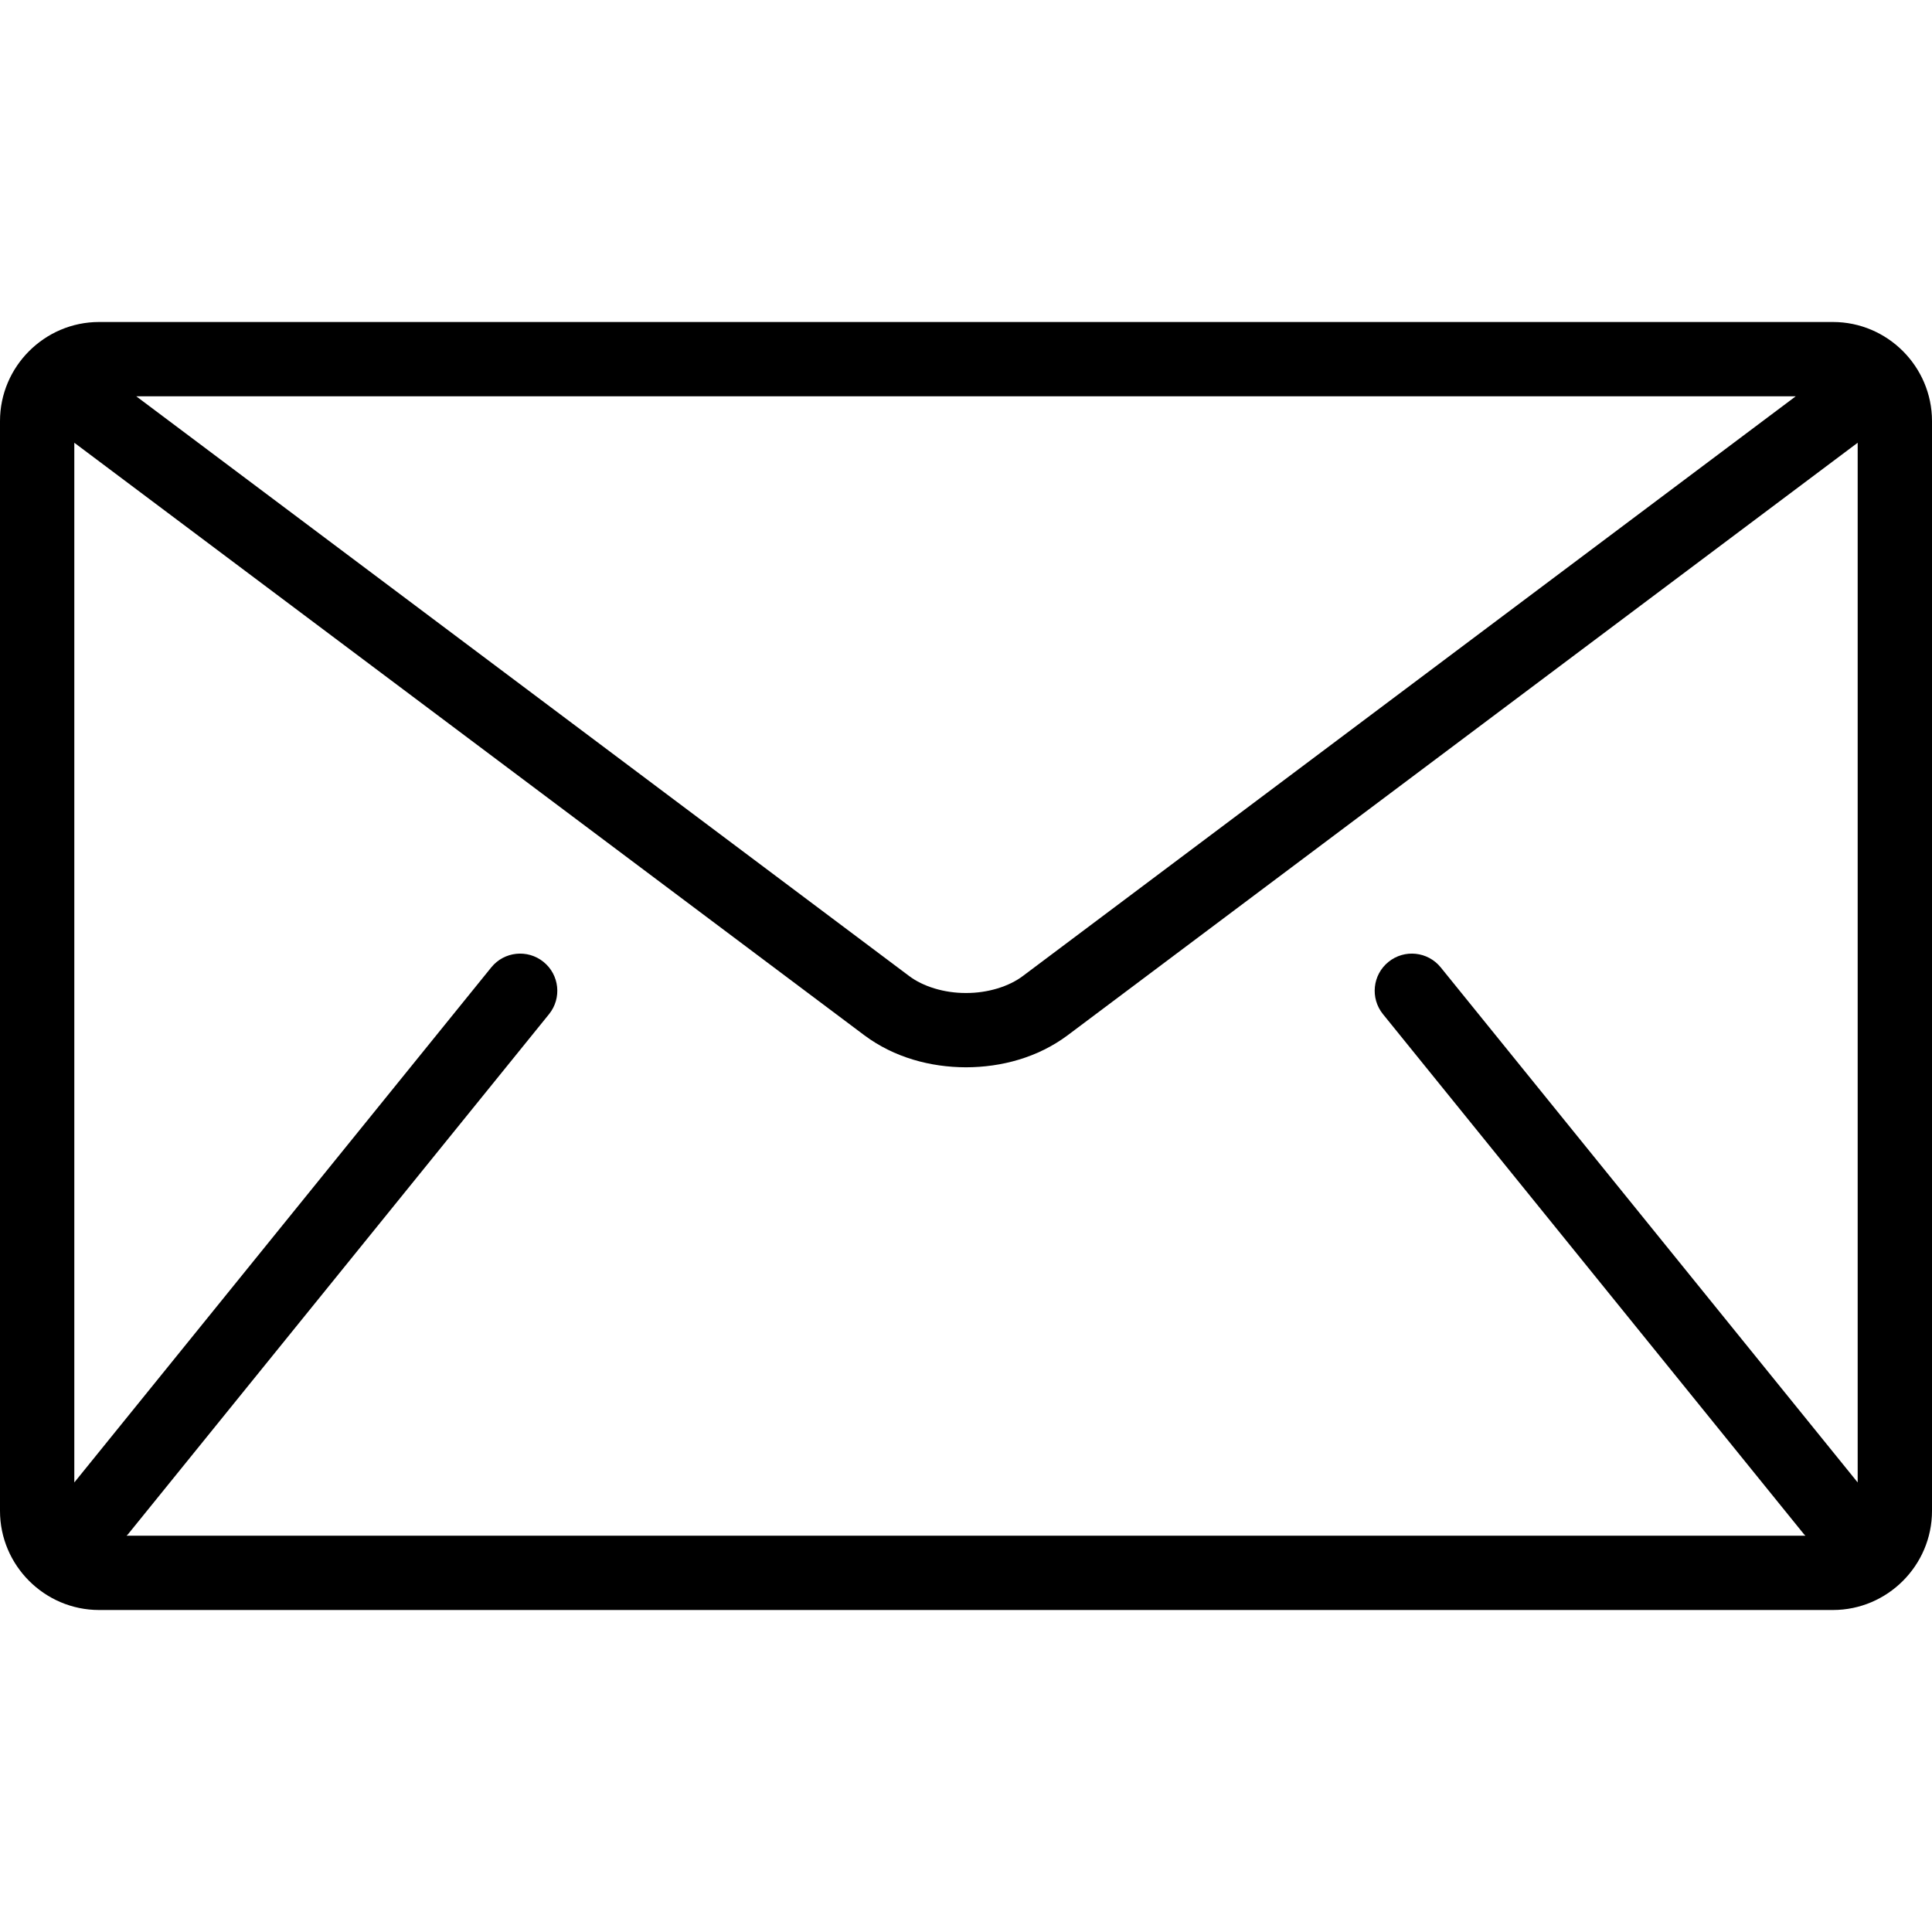
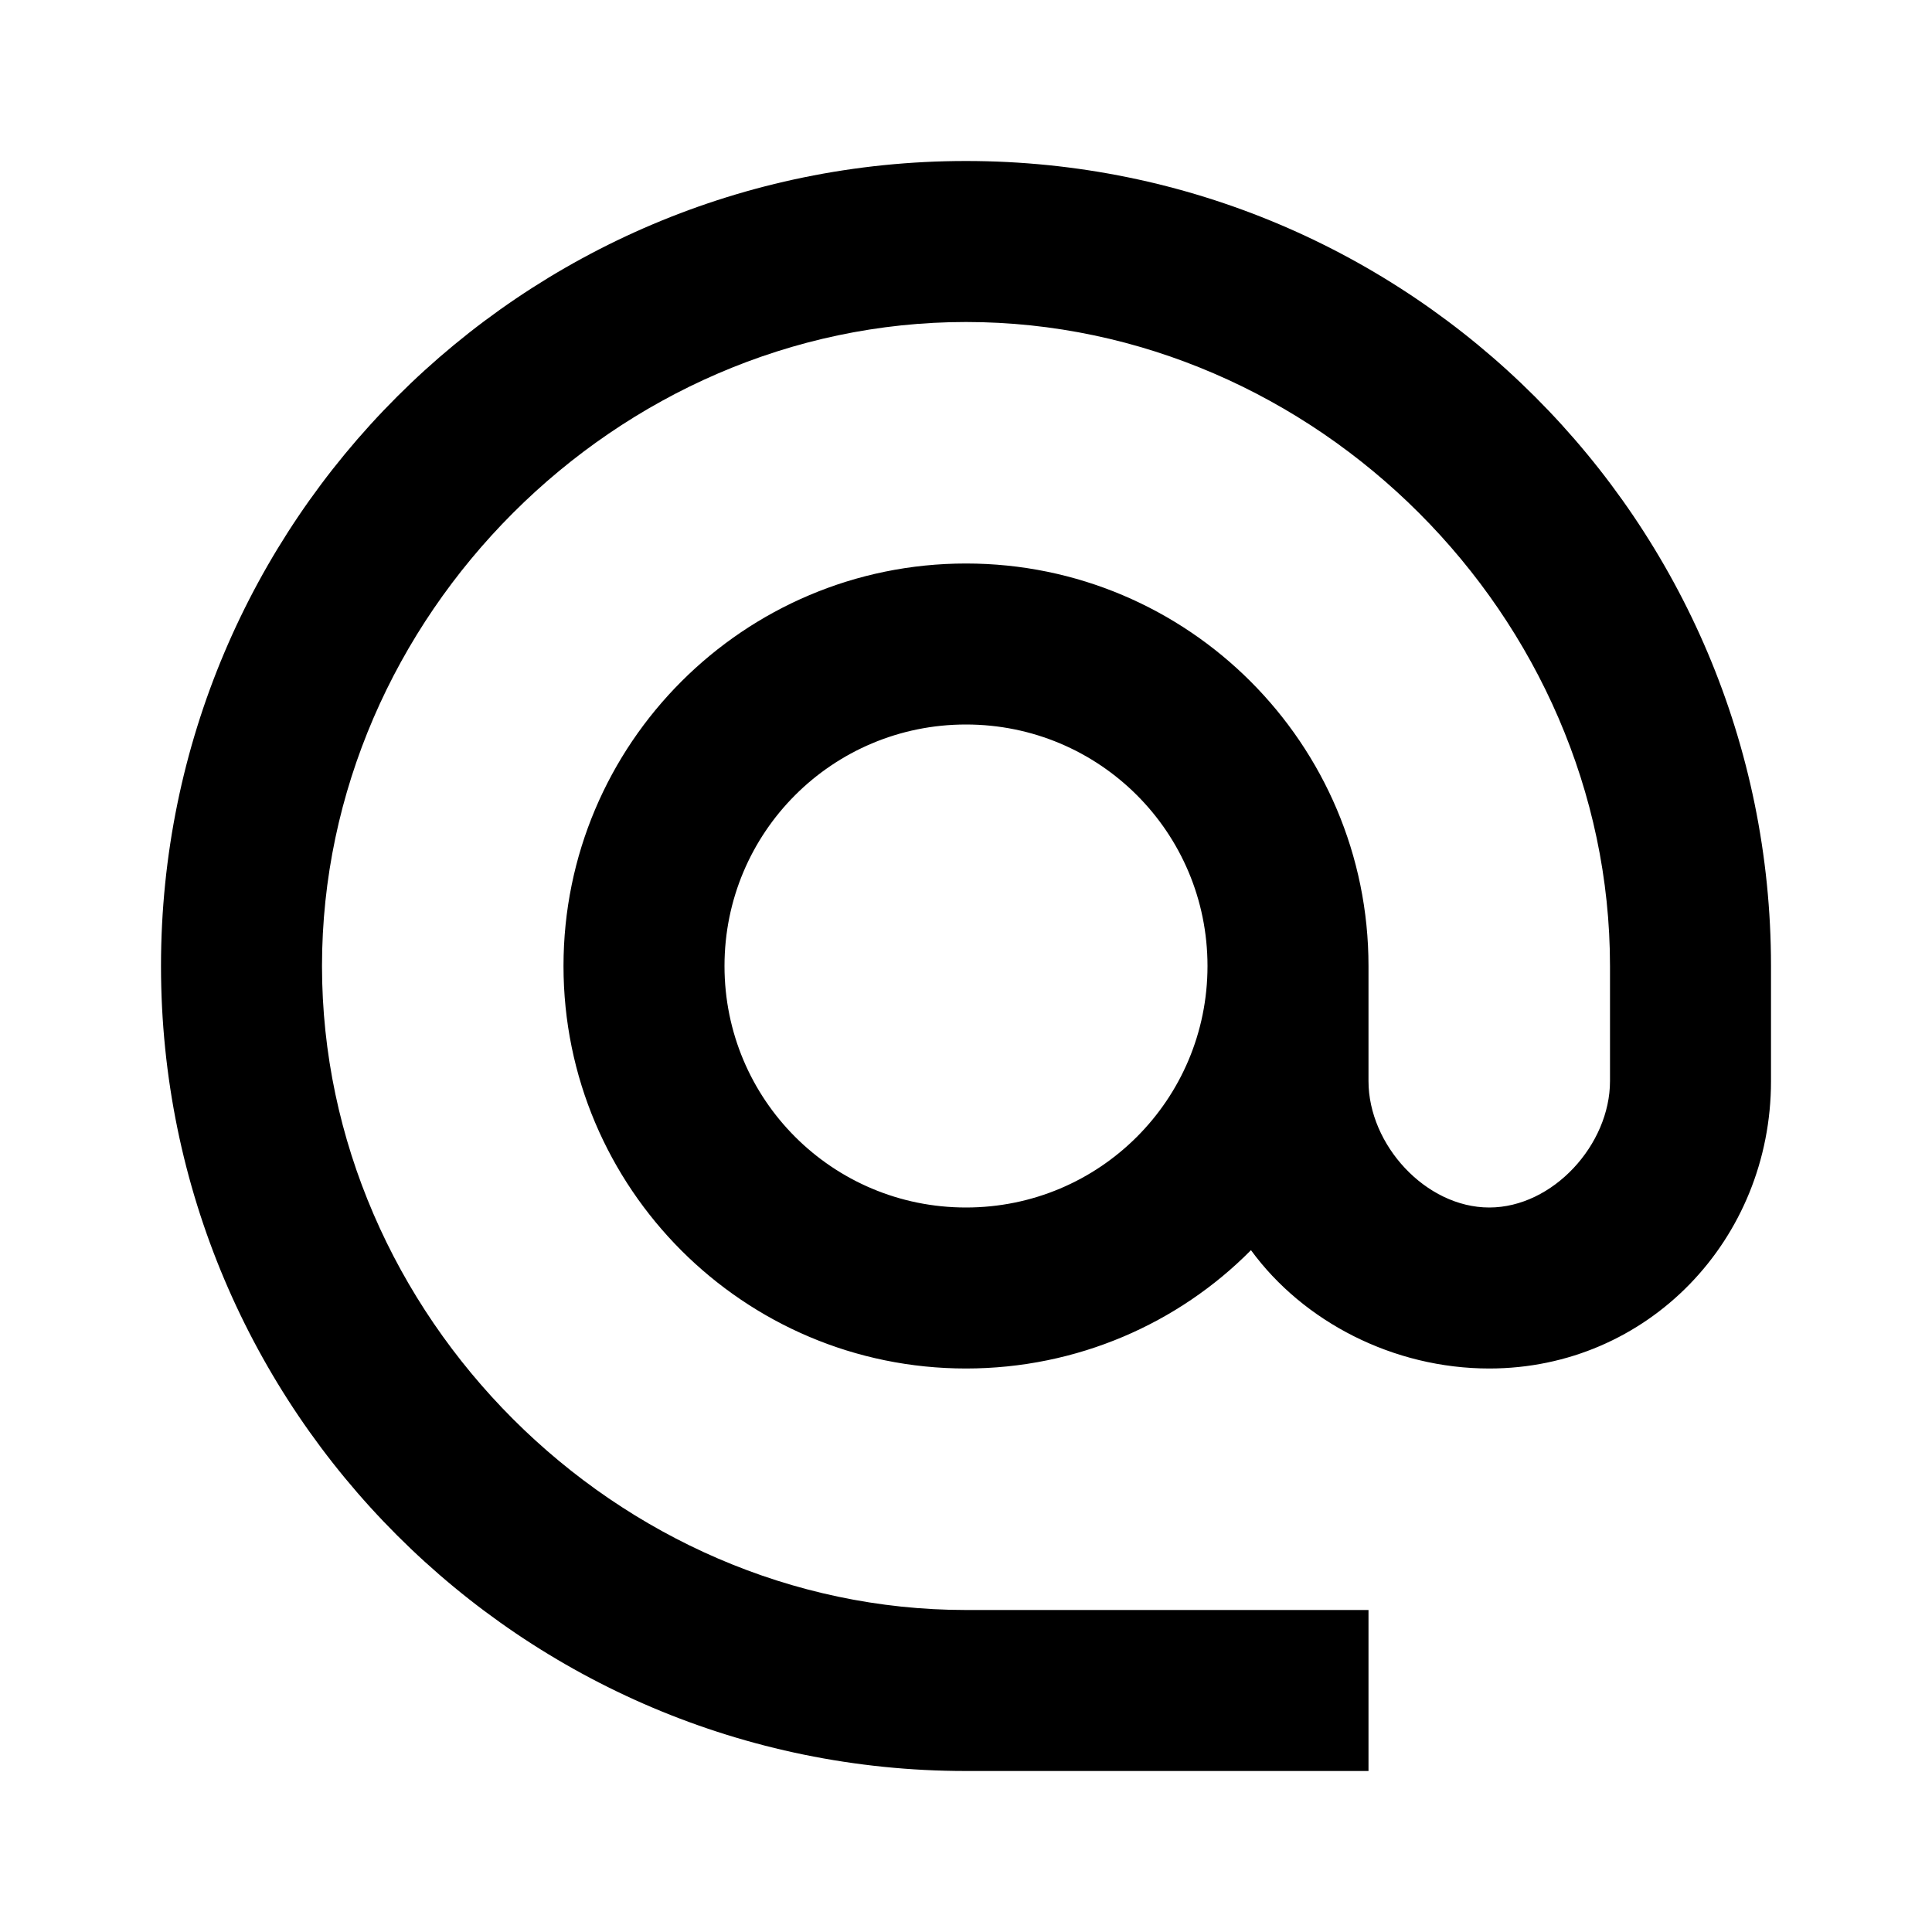
- <svg xmlns="http://www.w3.org/2000/svg" version="1.1" id="Capa_1" x="0px" y="0px" viewBox="0 0 512 512" style="enable-background:new 0 0 512 512;" xml:space="preserve">
-   <g>
-     <g>
-       <path d="M485.743,85.333H26.257C11.815,85.333,0,97.148,0,111.589V400.41c0,14.44,11.815,26.257,26.257,26.257h459.487    c14.44,0,26.257-11.815,26.257-26.257V111.589C512,97.148,500.185,85.333,485.743,85.333z M475.89,105.024L271.104,258.626    c-3.682,2.802-9.334,4.555-15.105,4.529c-5.77,0.026-11.421-1.727-15.104-4.529L36.109,105.024H475.89z M366.5,268.761    l111.59,137.847c0.112,0.138,0.249,0.243,0.368,0.368H33.542c0.118-0.131,0.256-0.23,0.368-0.368L145.5,268.761    c3.419-4.227,2.771-10.424-1.464-13.851c-4.227-3.419-10.424-2.771-13.844,1.457l-110.5,136.501V117.332l209.394,157.046    c7.871,5.862,17.447,8.442,26.912,8.468c9.452-0.02,19.036-2.6,26.912-8.468l209.394-157.046v275.534L381.807,256.367    c-3.42-4.227-9.623-4.877-13.844-1.457C363.729,258.329,363.079,264.534,366.5,268.761z" />
-     </g>
-   </g>
-   <g>
- </g>
-   <g>
- </g>
-   <g>
- </g>
-   <g>
- </g>
-   <g>
- </g>
-   <g>
- </g>
-   <g>
- </g>
-   <g>
- </g>
-   <g>
- </g>
-   <g>
- </g>
-   <g>
- </g>
-   <g>
- </g>
-   <g>
- </g>
-   <g>
- </g>
-   <g>
- </g>
+ <svg xmlns="http://www.w3.org/2000/svg" height="24px" viewBox="0 0 24 24" width="24px" fill="#000000">
+   <path d="M0 0h24v24H0z" fill="none" />
+   <path d="M12 2C6.48 2 2 6.48 2 12s4.48 10 10 10h5v-2h-5c-4.34 0-8-3.66-8-8s3.66-8 8-8 8 3.66 8 8v1.43c0 .79-.71 1.57-1.5 1.57s-1.5-.78-1.5-1.57V12c0-2.76-2.24-5-5-5s-5 2.24-5 5 2.24 5 5 5c1.38 0 2.64-.56 3.54-1.47.65.89 1.77 1.47 2.96 1.47 1.97 0 3.5-1.6 3.5-3.57V12c0-5.52-4.48-10-10-10zm0 13c-1.66 0-3-1.34-3-3s1.34-3 3-3 3 1.34 3 3-1.34 3-3 3z" />
</svg>
